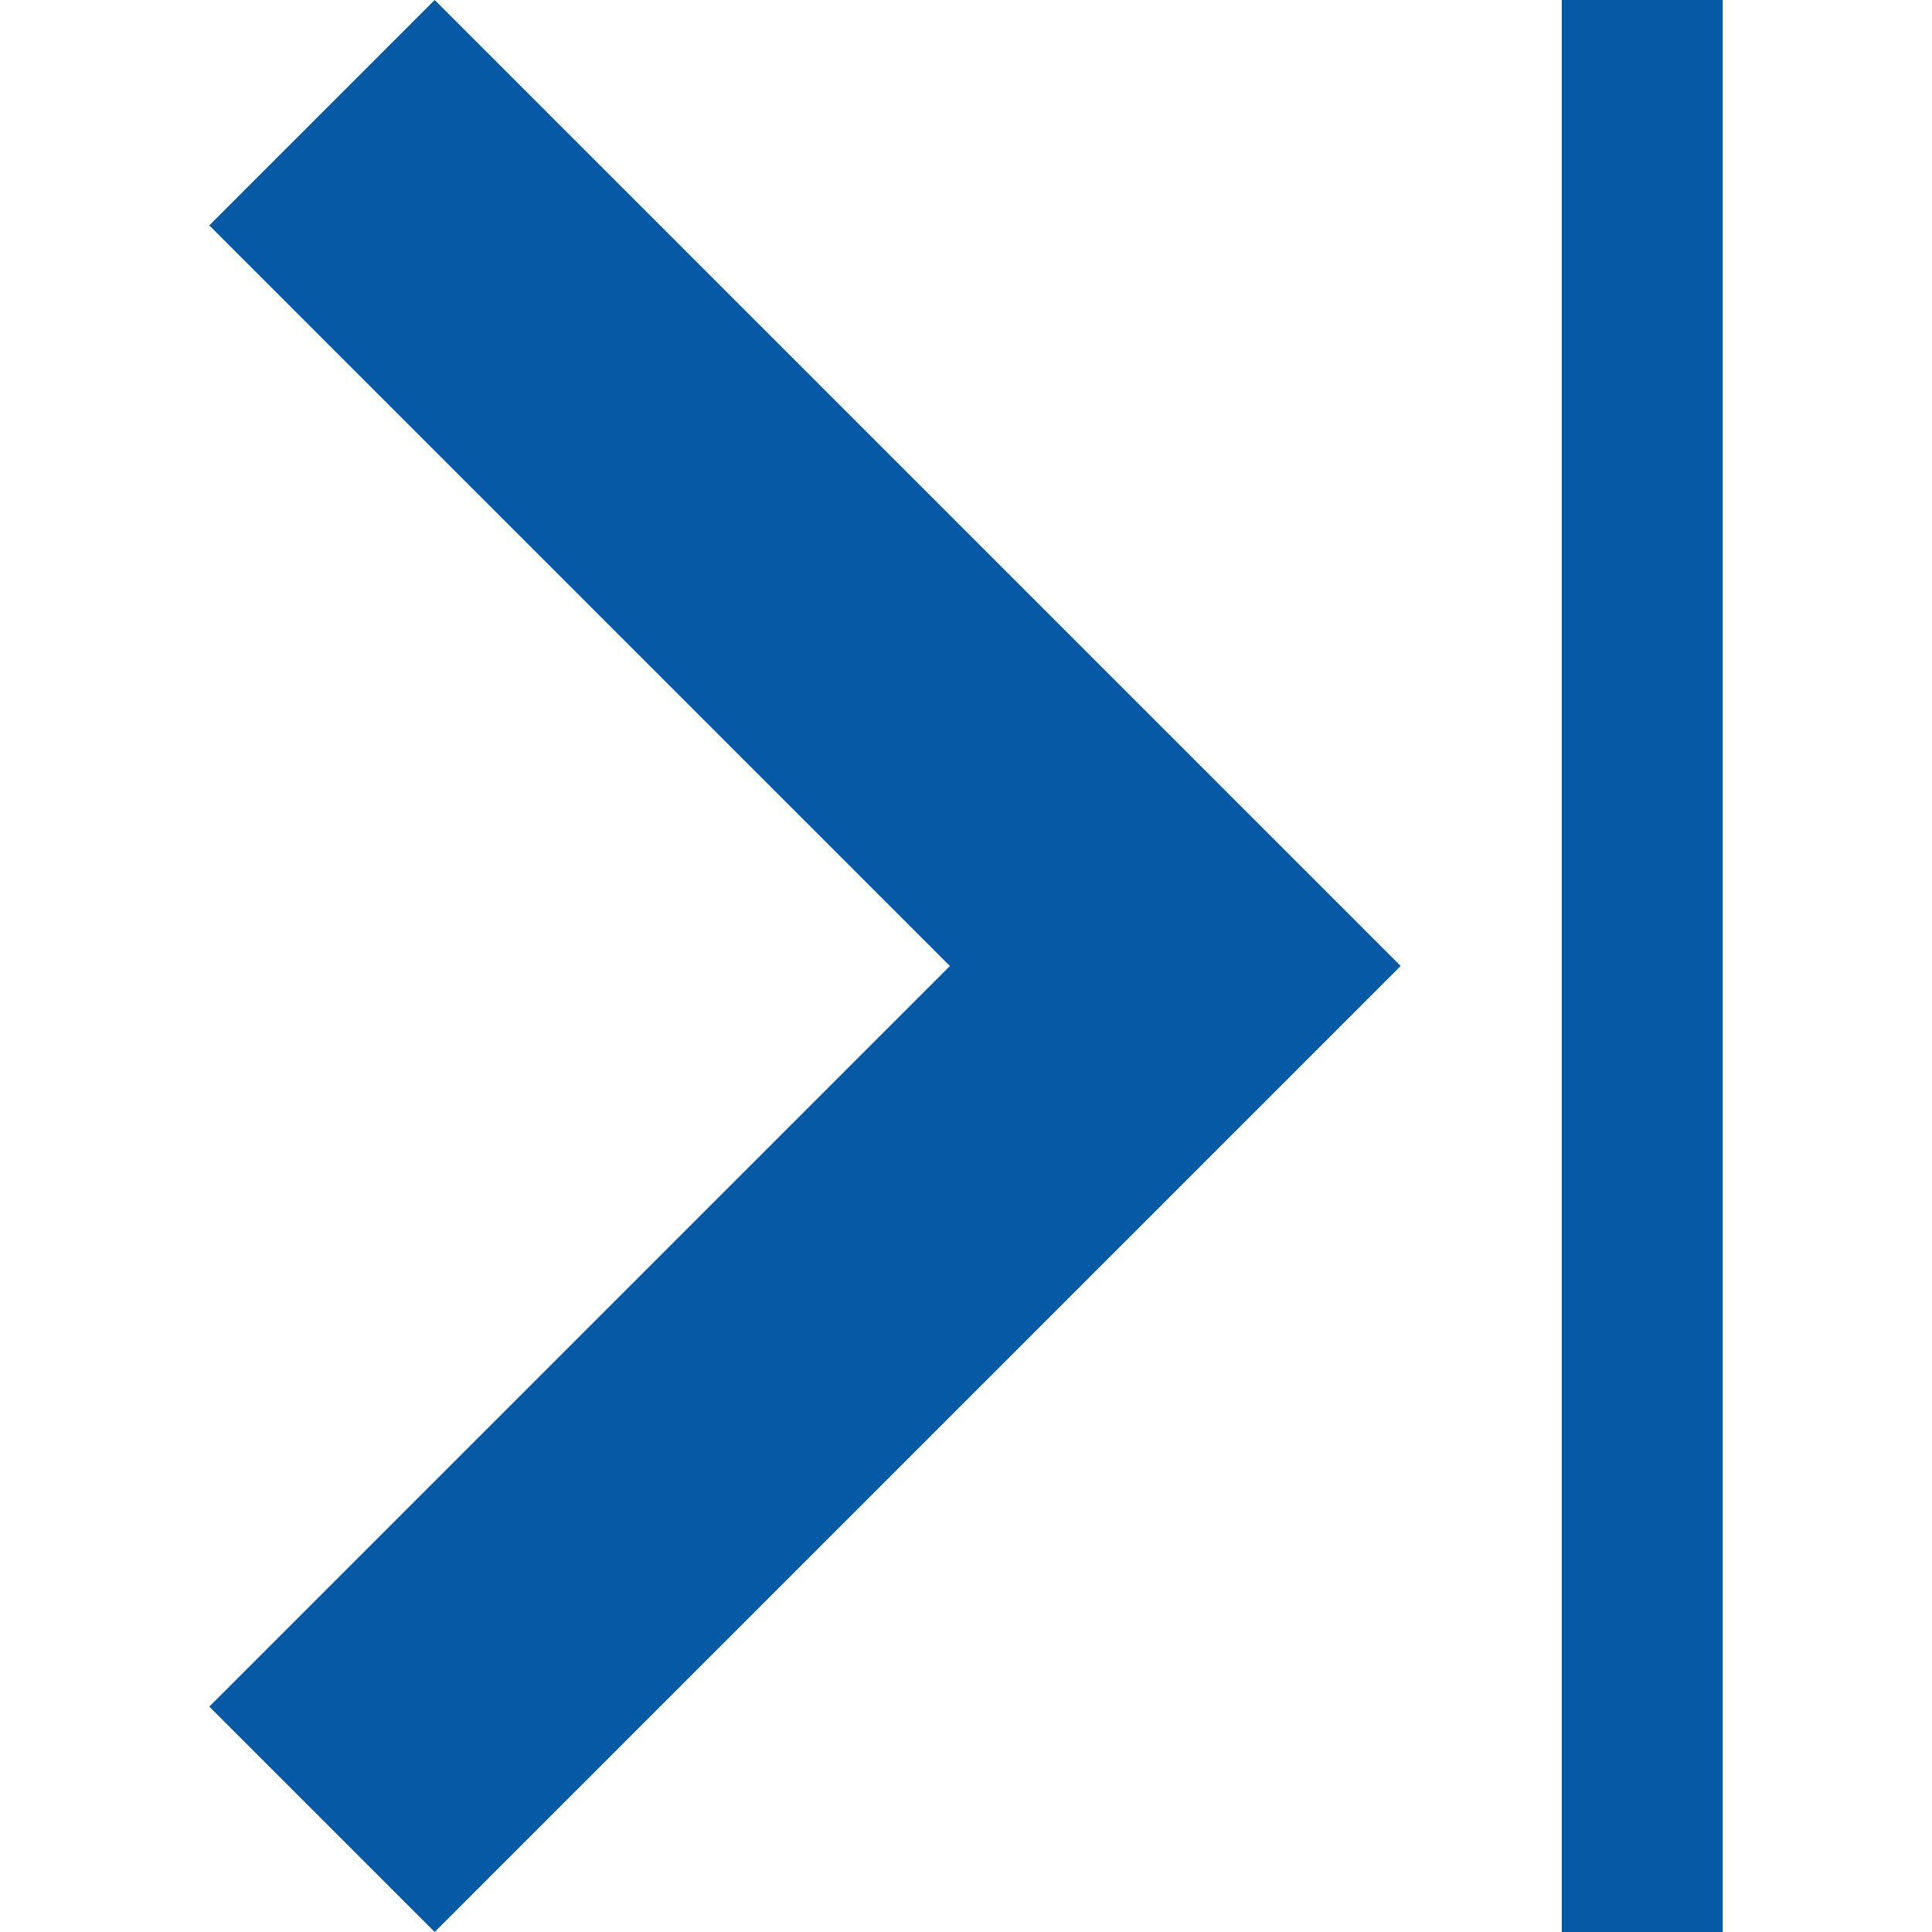
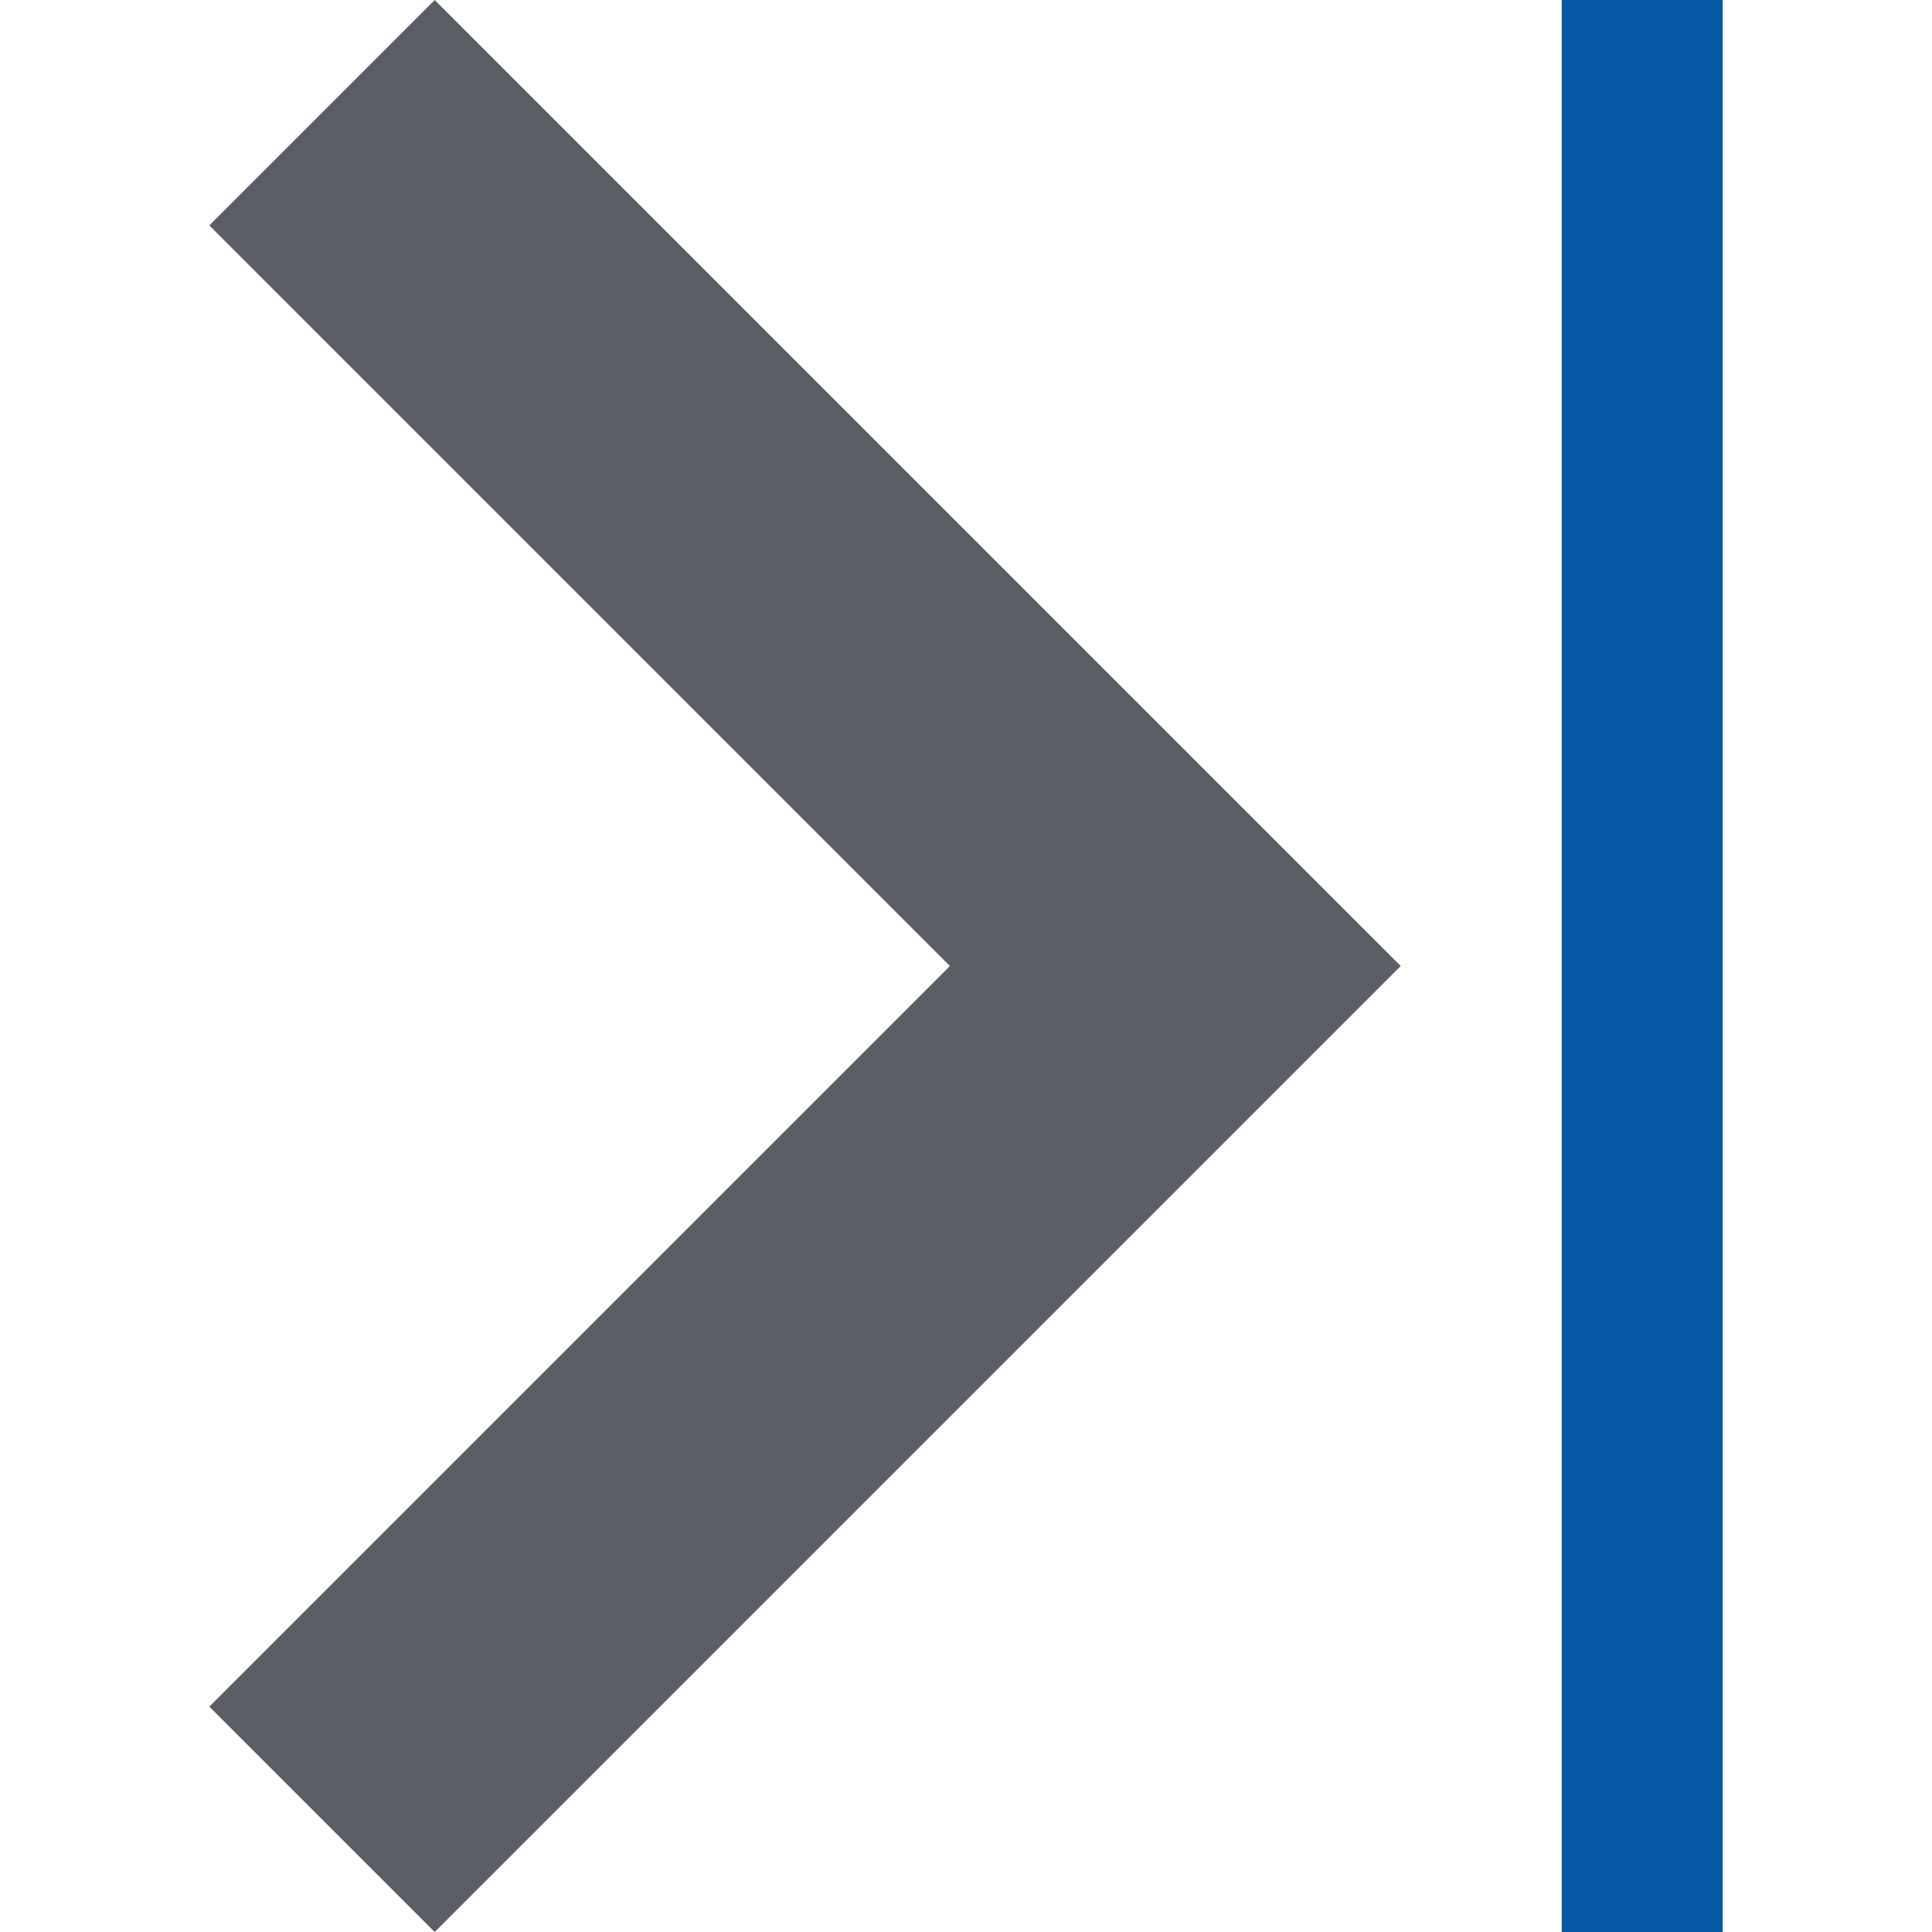
<svg xmlns="http://www.w3.org/2000/svg" version="1.1" id="Layer_1" x="0px" y="0px" viewBox="-1 0 12 12" enable-background="new -1 0 12 12" xml:space="preserve">
  <g id="Page-1_1_">
    <g id="pagination-end-normal" transform="translate(5, 6) rotate(-180) translate(-5, -6) ">
      <g id="Page-1">
        <g id="Design">
          <g id="Group-Copy-2">
            <g id="Group-Copy">
              <g id="Group-_x2B_-button-shape-_x2B_-button-shape-_x2B_-back-_x2B_-start-_x2B_-Results-found-32-Copy-2">
                <g id="button-shape-_x2B_-button-shape-_x2B_-back-_x2B_-start">
                  <g id="start">
-                     <path id="Shape-3" fill="#065AA5" d="M9.7,1.4L8.3,0l-6,6l6,6l1.4-1.4L5.1,6L9.7,1.4L9.7,1.4z" />
+                     <path id="Shape-3" fill="#5B5E65" d="M9.7,1.4L8.3,0l-6,6l6,6l1.4-1.4L5.1,6L9.7,1.4L9.7,1.4z" />
                    <rect id="Rectangle-1223" x="0.3" fill="#065AA5" width="1" height="12" />
                  </g>
                </g>
              </g>
            </g>
          </g>
        </g>
      </g>
    </g>
  </g>
</svg>
